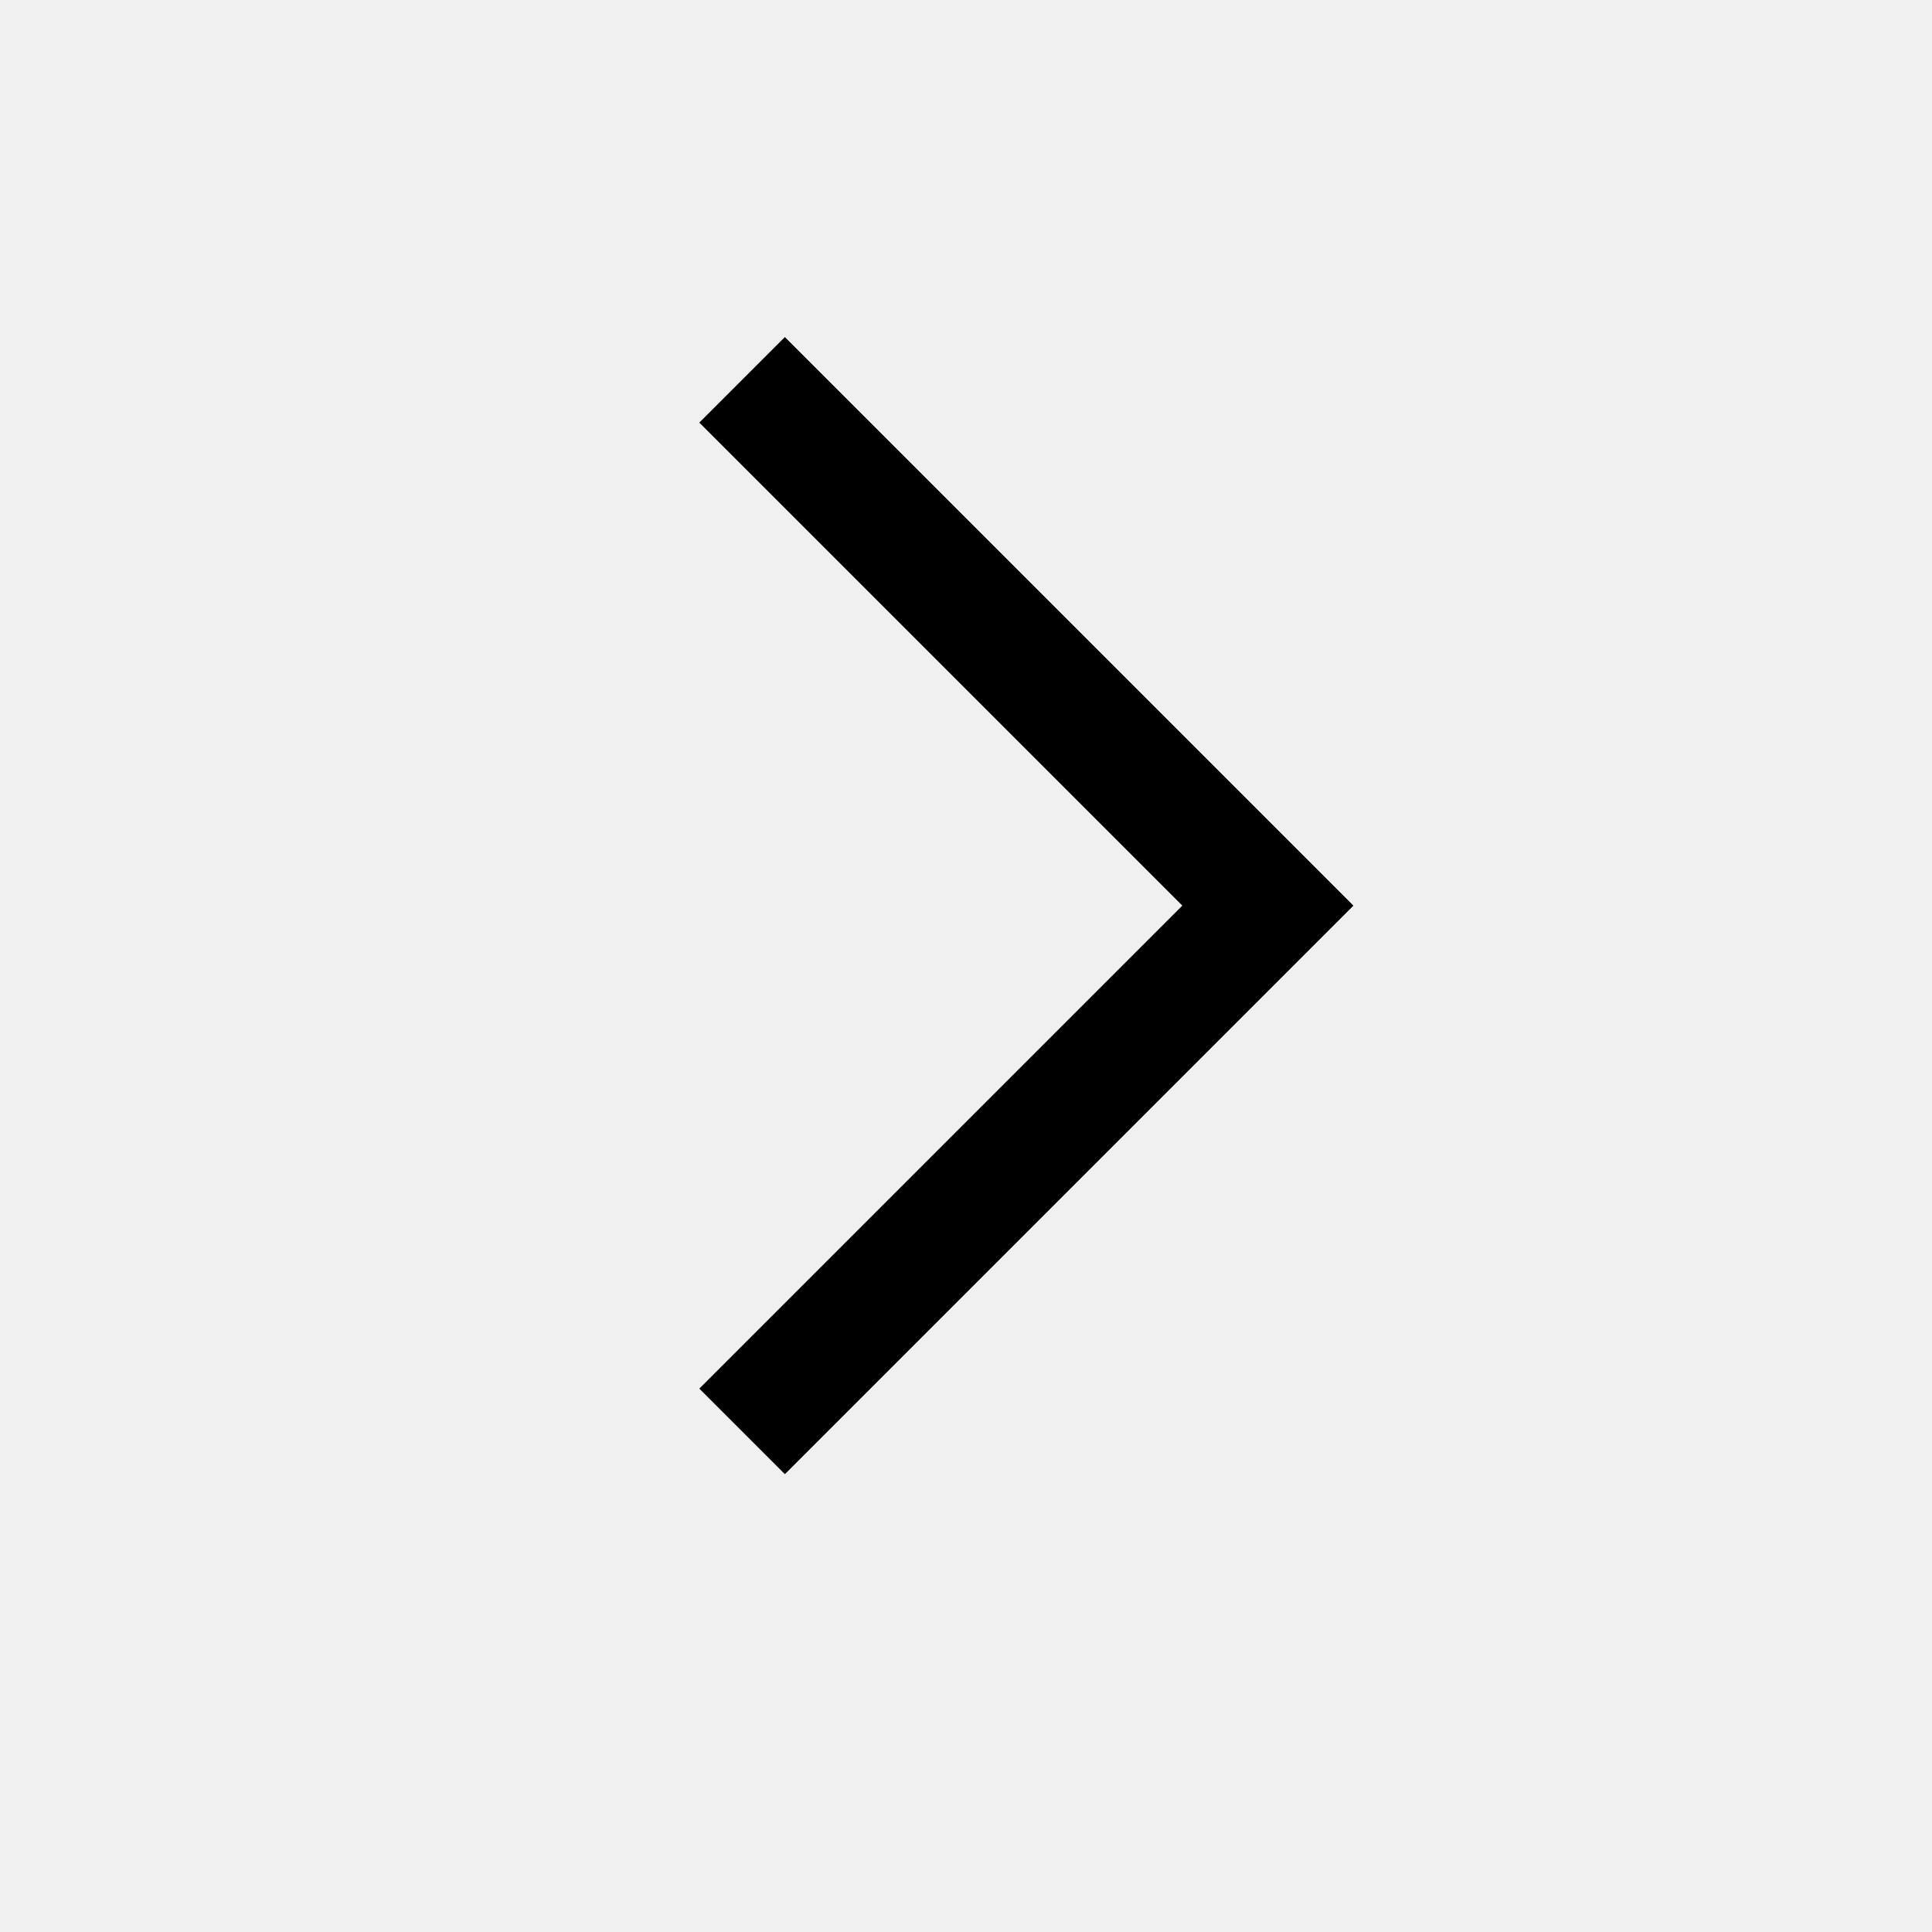
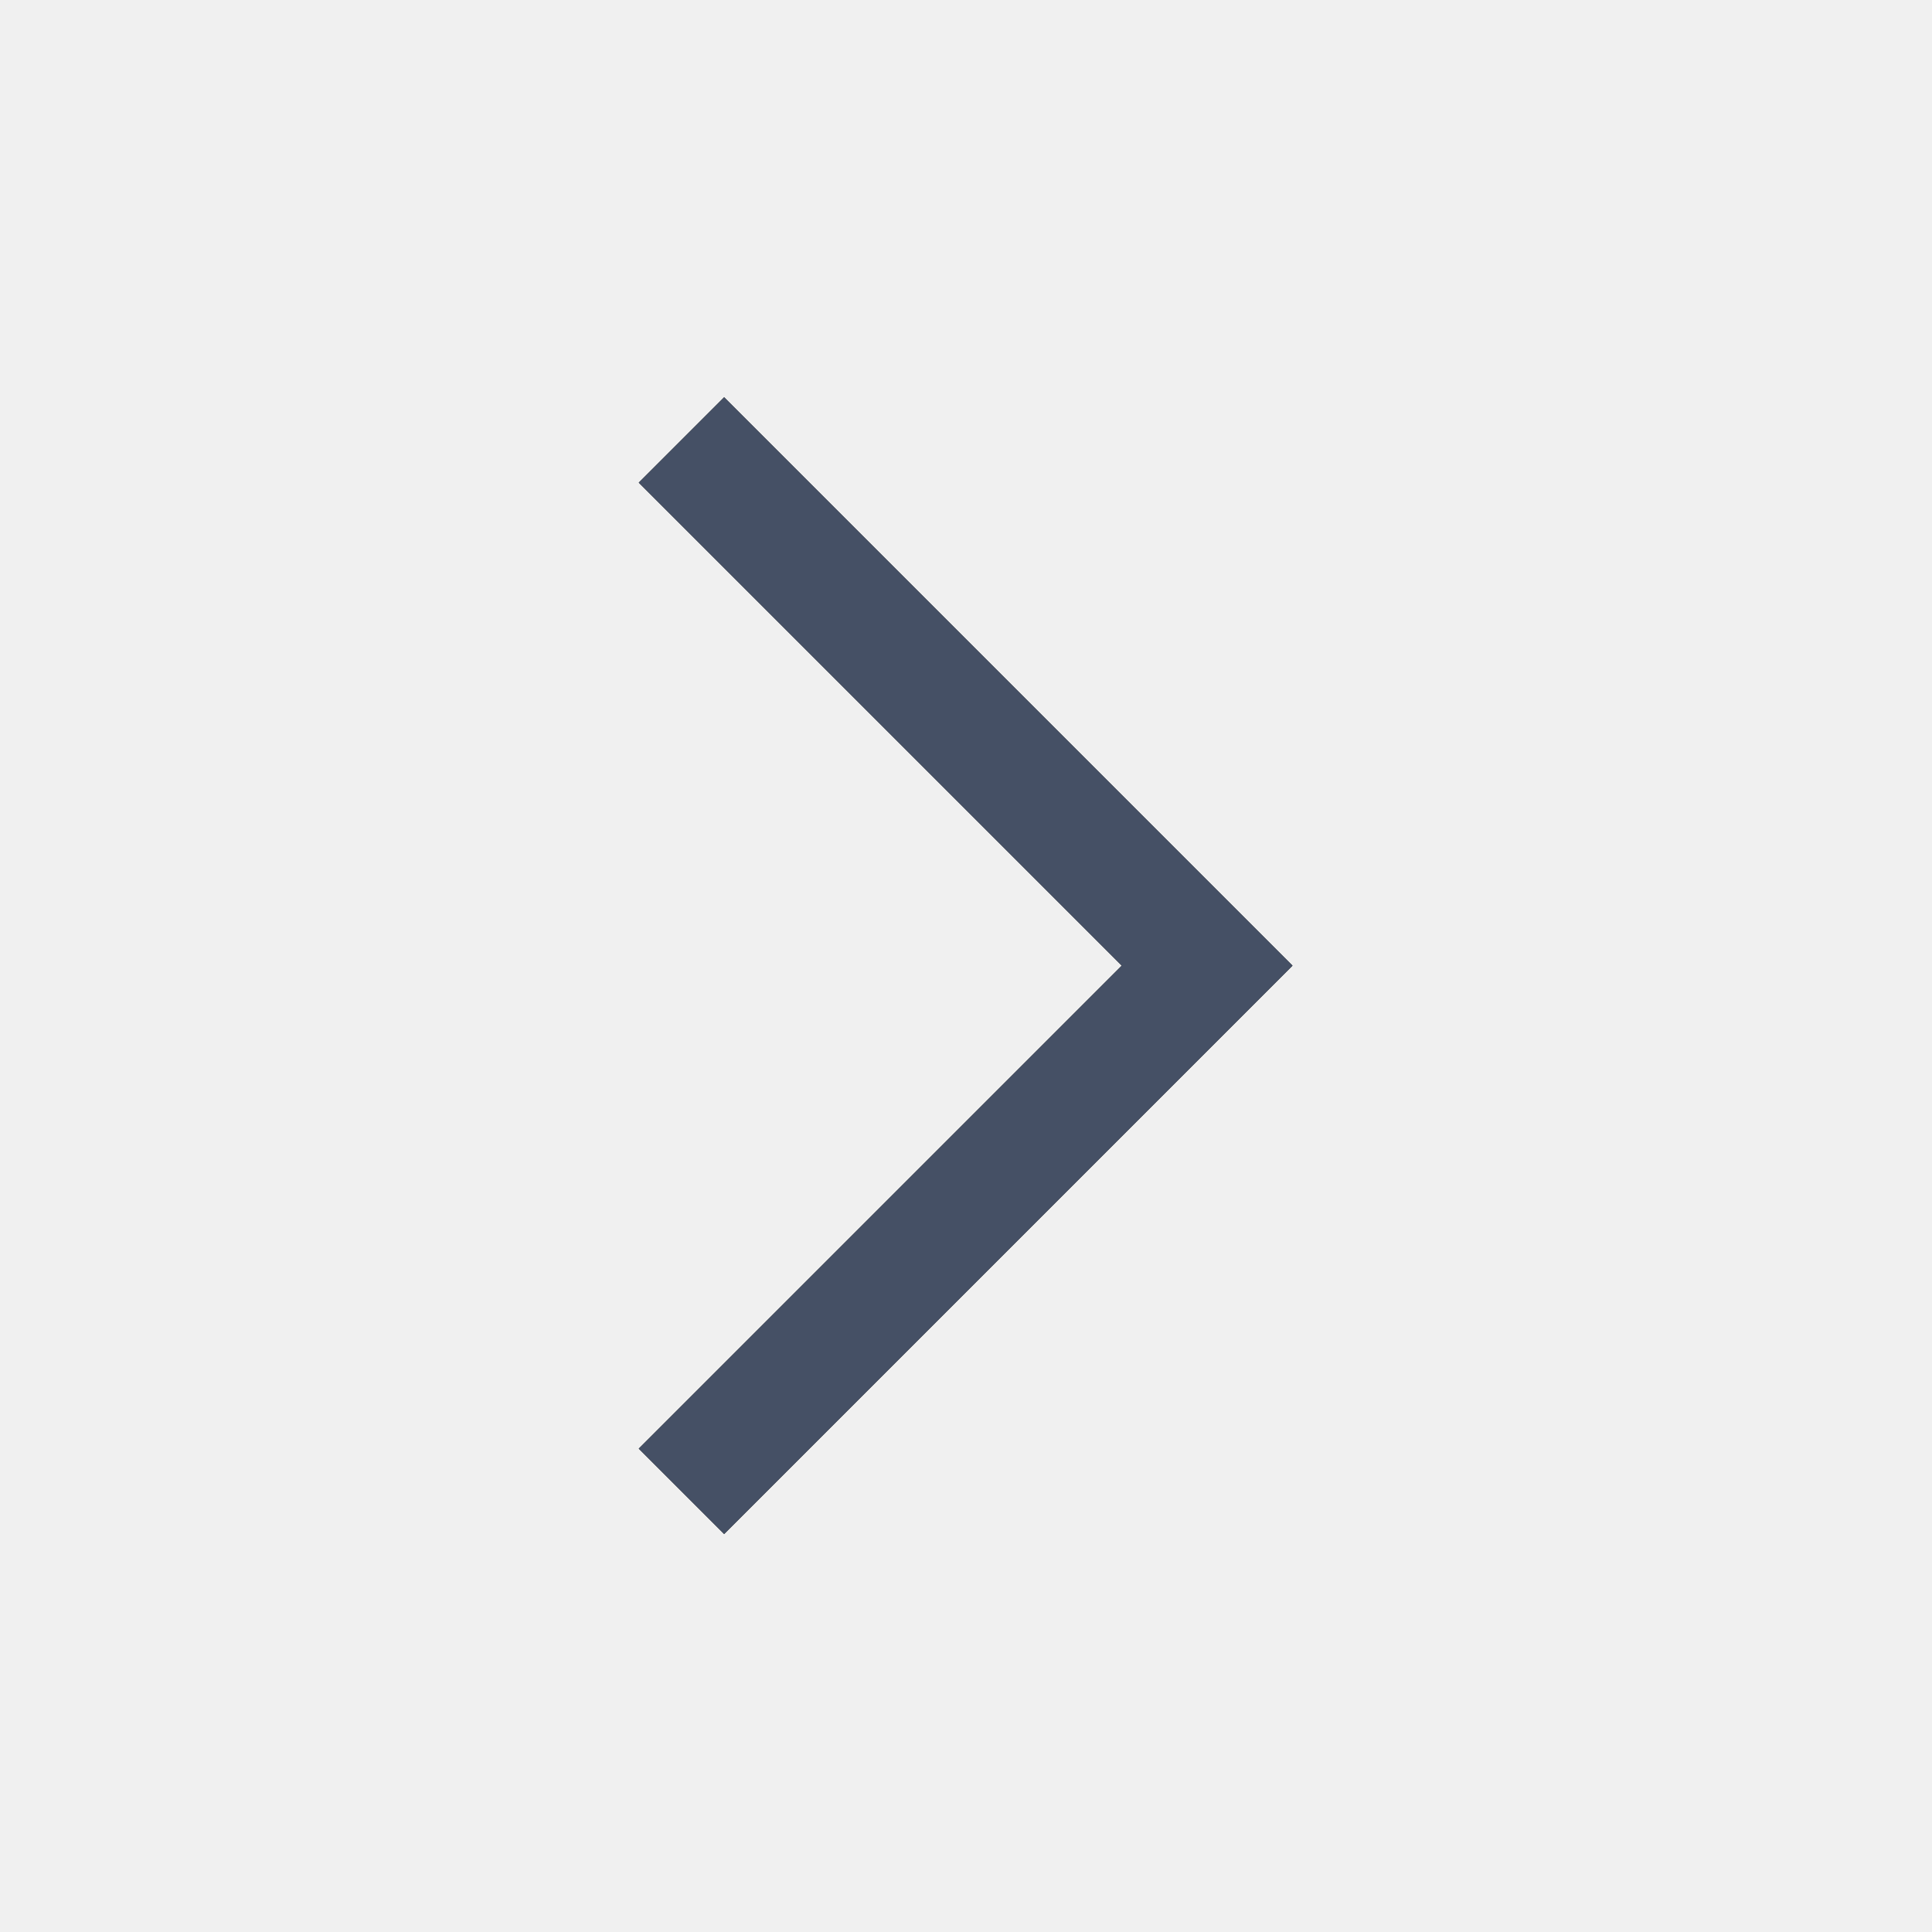
<svg xmlns="http://www.w3.org/2000/svg" xmlns:xlink="http://www.w3.org/1999/xlink" width="16px" height="16px" viewBox="0 0 16 16" version="1.1">
  <defs>
-     <path d="M10.5,6.793 L11.207,7.5 L6.5,12.207 L5.793,11.5 L9.793,7.5 L5.793,3.5 L6.5,2.793 L10.5,6.793 Z" id="path-1" />
+     <path d="M5.997,3.29 L9.997,7.29 L9.997,7.29 L10.704,7.997 L9.997,8.704 L5.997,12.704 L5.29,11.997 L9.29,7.997 L5.29,3.997 L5.997,3.29 Z" id="path-1" />
  </defs>
  <g id="Symbols" stroke="none" stroke-width="1" fill="none" fill-rule="evenodd">
    <g id="Icons-/-General-/-16-/-Chevron-Minor">
      <mask id="mask-2" fill="white">
        <use xlink:href="#path-1" />
      </mask>
      <use id="Combined-Shape" fill="#000000" fill-rule="nonzero" xlink:href="#path-1" />
-       <g id="Colors-/-Black" mask="url(#mask-2)" fill="#000000">
+       <g id="Colors-/-305-Dark-Grey" mask="url(#mask-2)" fill="#455065">
        <rect id="Rectangle" x="0" y="0" width="16" height="16" />
      </g>
    </g>
  </g>
</svg>
